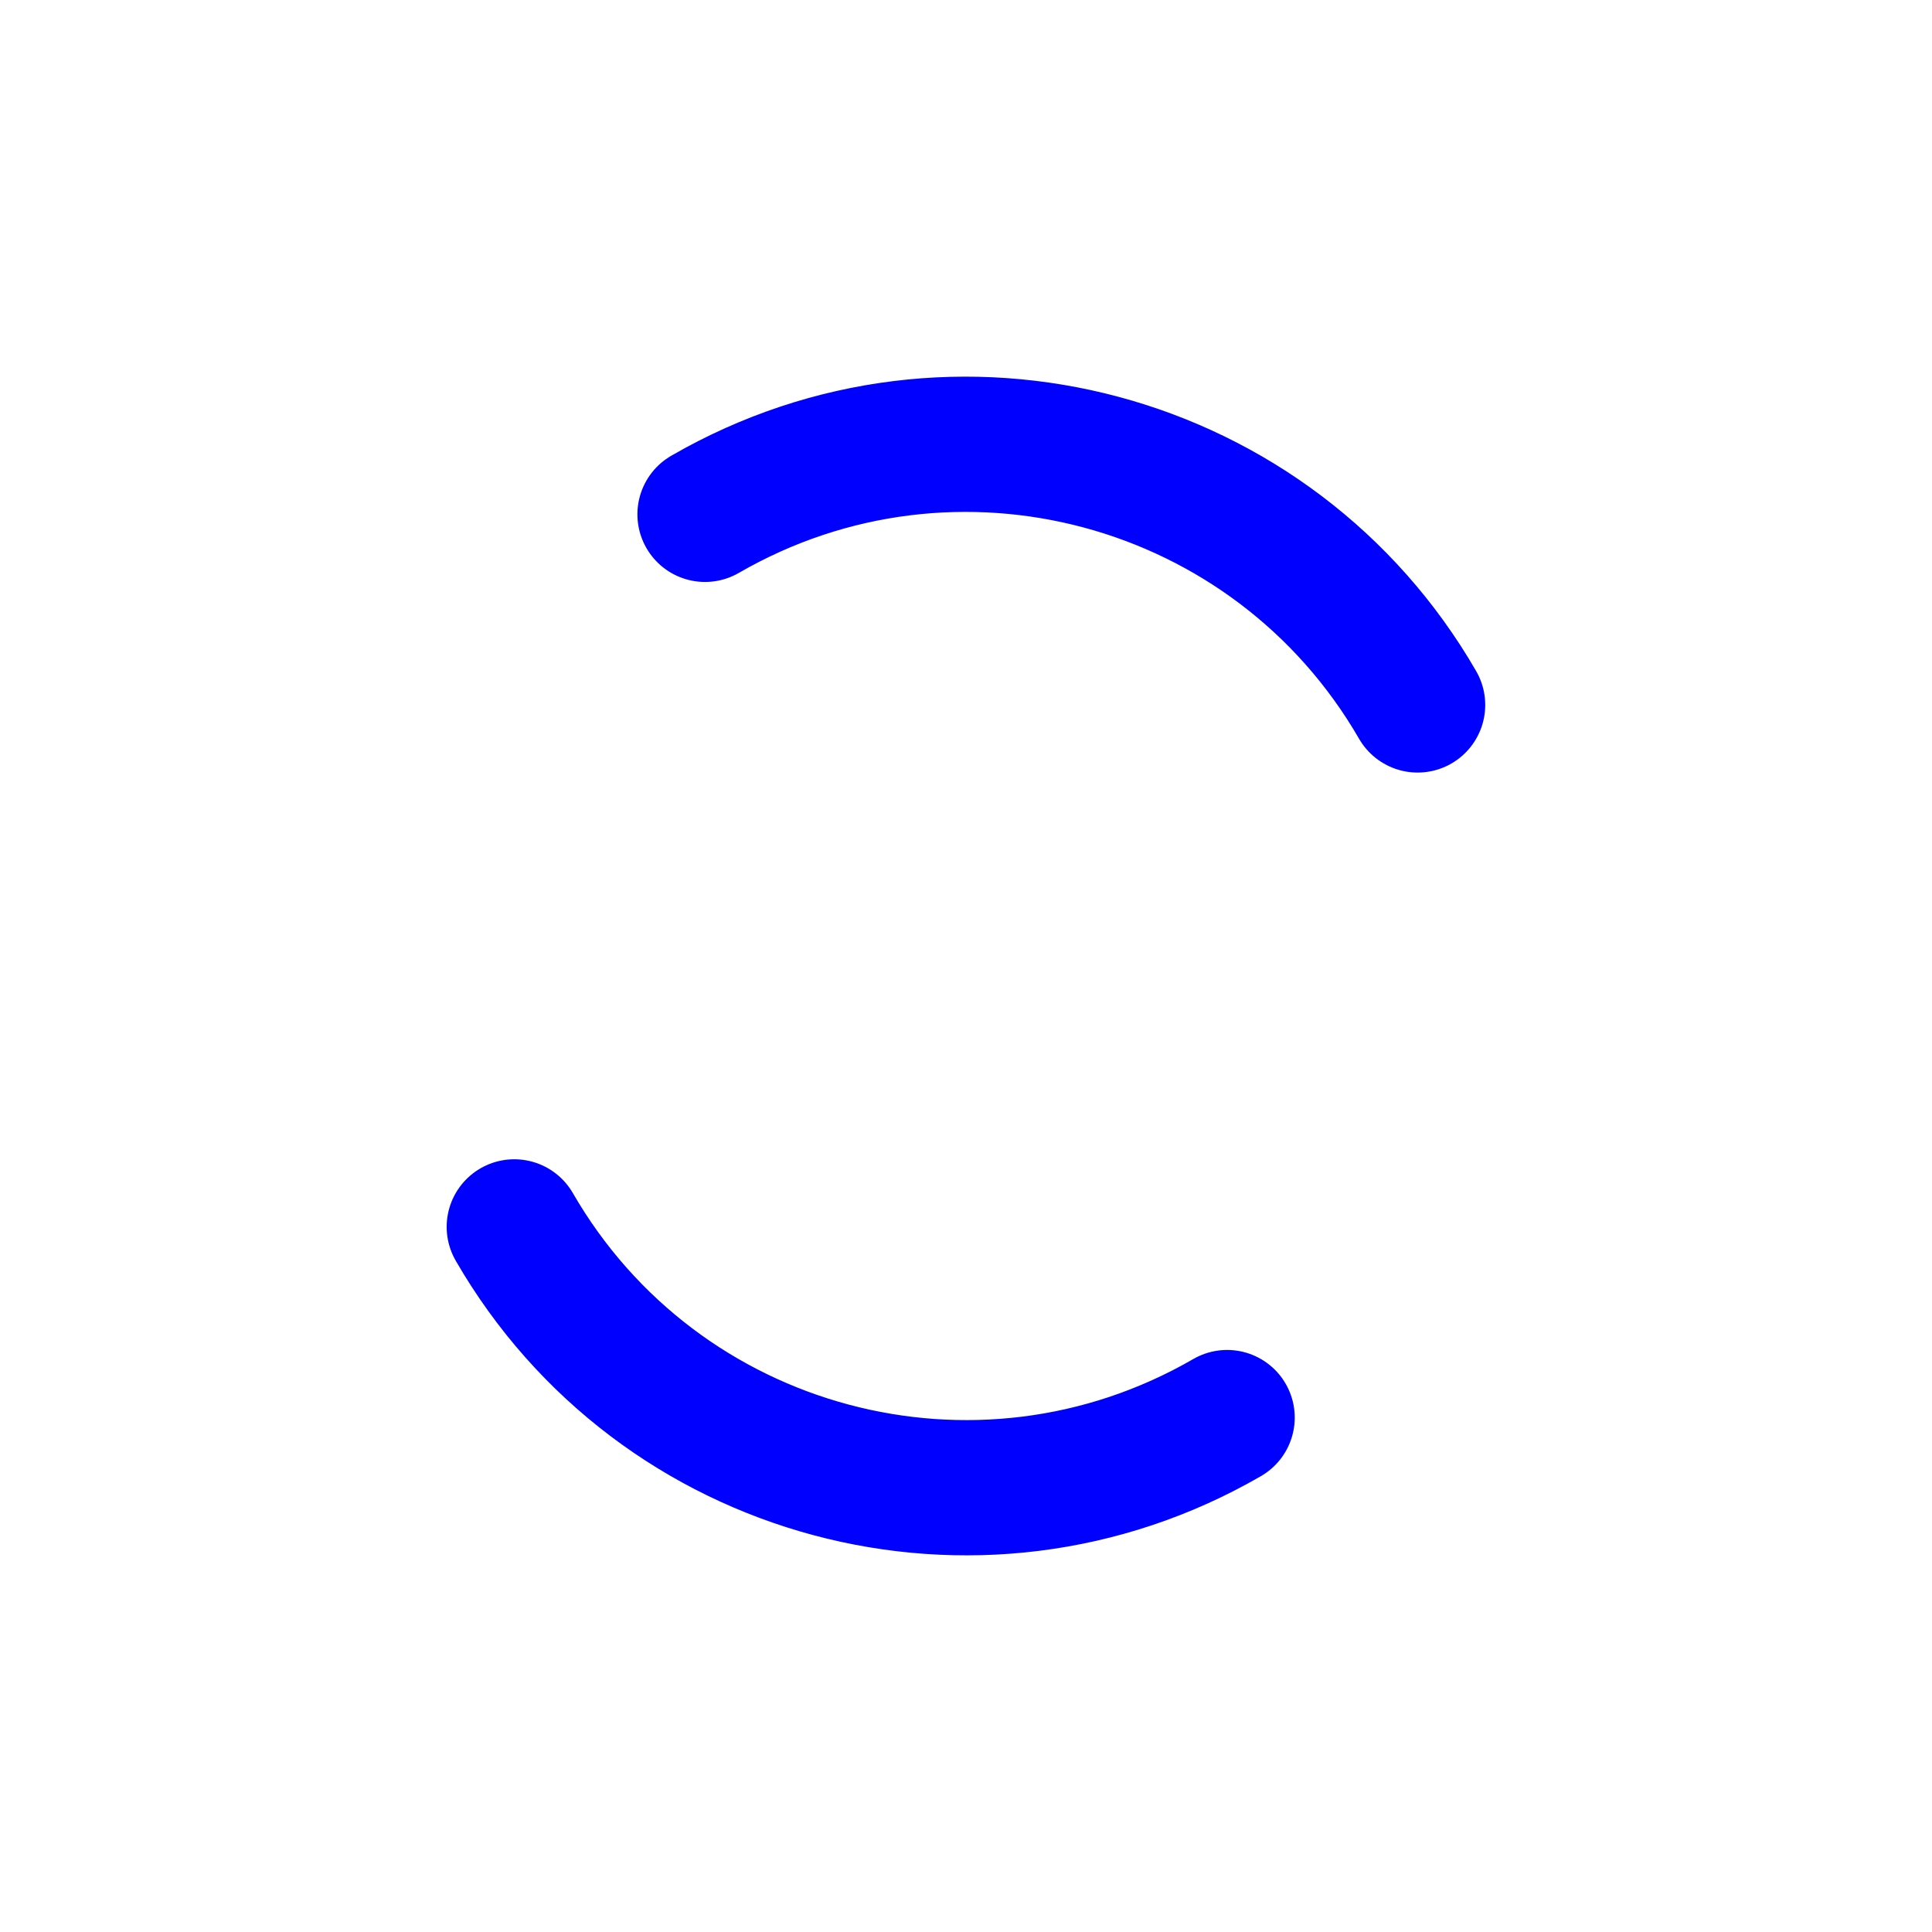
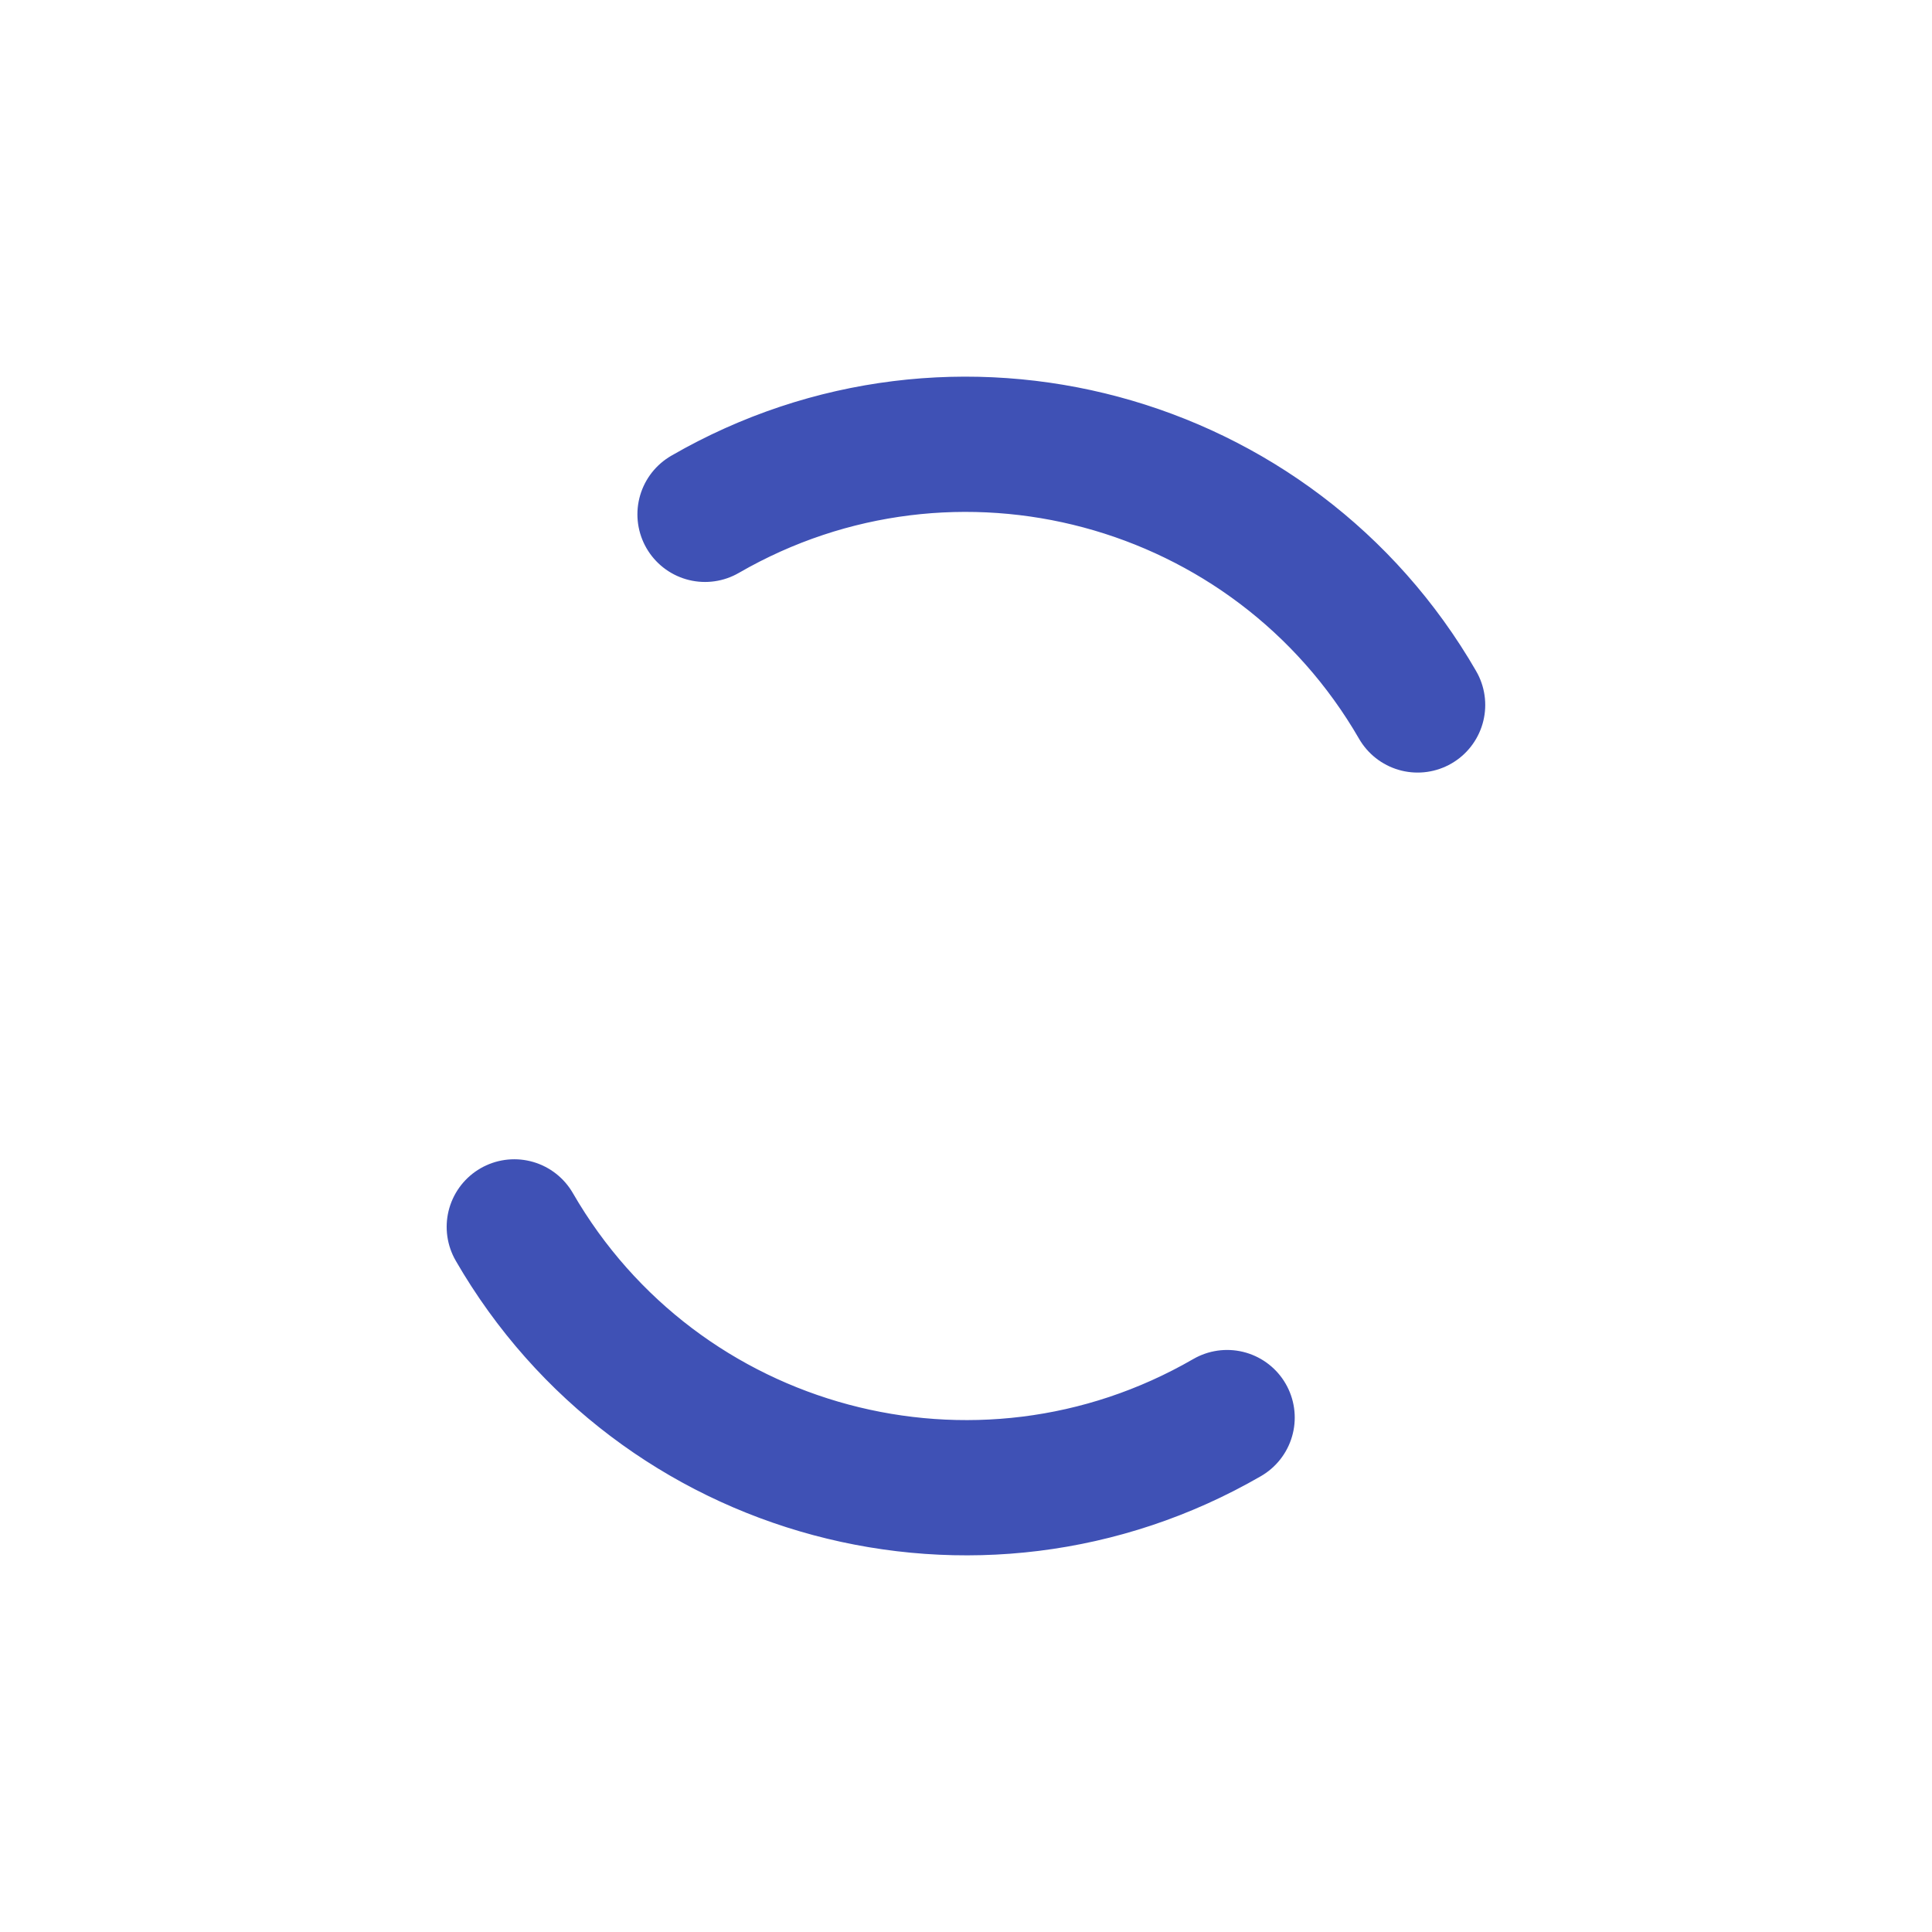
<svg xmlns="http://www.w3.org/2000/svg" width="80px" height="80px" viewBox="0 0 100 100" preserveAspectRatio="xMidYMid" class="lds-dual-ring">
-   <circle cx="50" cy="50" ng-attr-r="{{config.radius}}" ng-attr-stroke-width="{{config.width}}" ng-attr-stroke="{{config.stroke}}" ng-attr-stroke-dasharray="{{config.dasharray}}" fill="none" stroke-linecap="round" r="27" stroke-width="7" stroke="blue" stroke-dasharray="42.412 42.412" transform="rotate(60 50 50)">
+   <circle cx="50" cy="50" ng-attr-r="{{config.radius}}" ng-attr-stroke-width="{{config.width}}" ng-attr-stroke="{{config.stroke}}" ng-attr-stroke-dasharray="{{config.dasharray}}" fill="none" stroke-linecap="round" r="27" stroke-width="7" stroke="#3f51b5" stroke-dasharray="42.412 42.412" transform="rotate(60 50 50)">
    <animateTransform attributeName="transform" type="rotate" calcMode="linear" values="0 50 50;360 50 50" keyTimes="0;1" dur="1s" begin="0s" repeatCount="indefinite" />
  </circle>
</svg>
